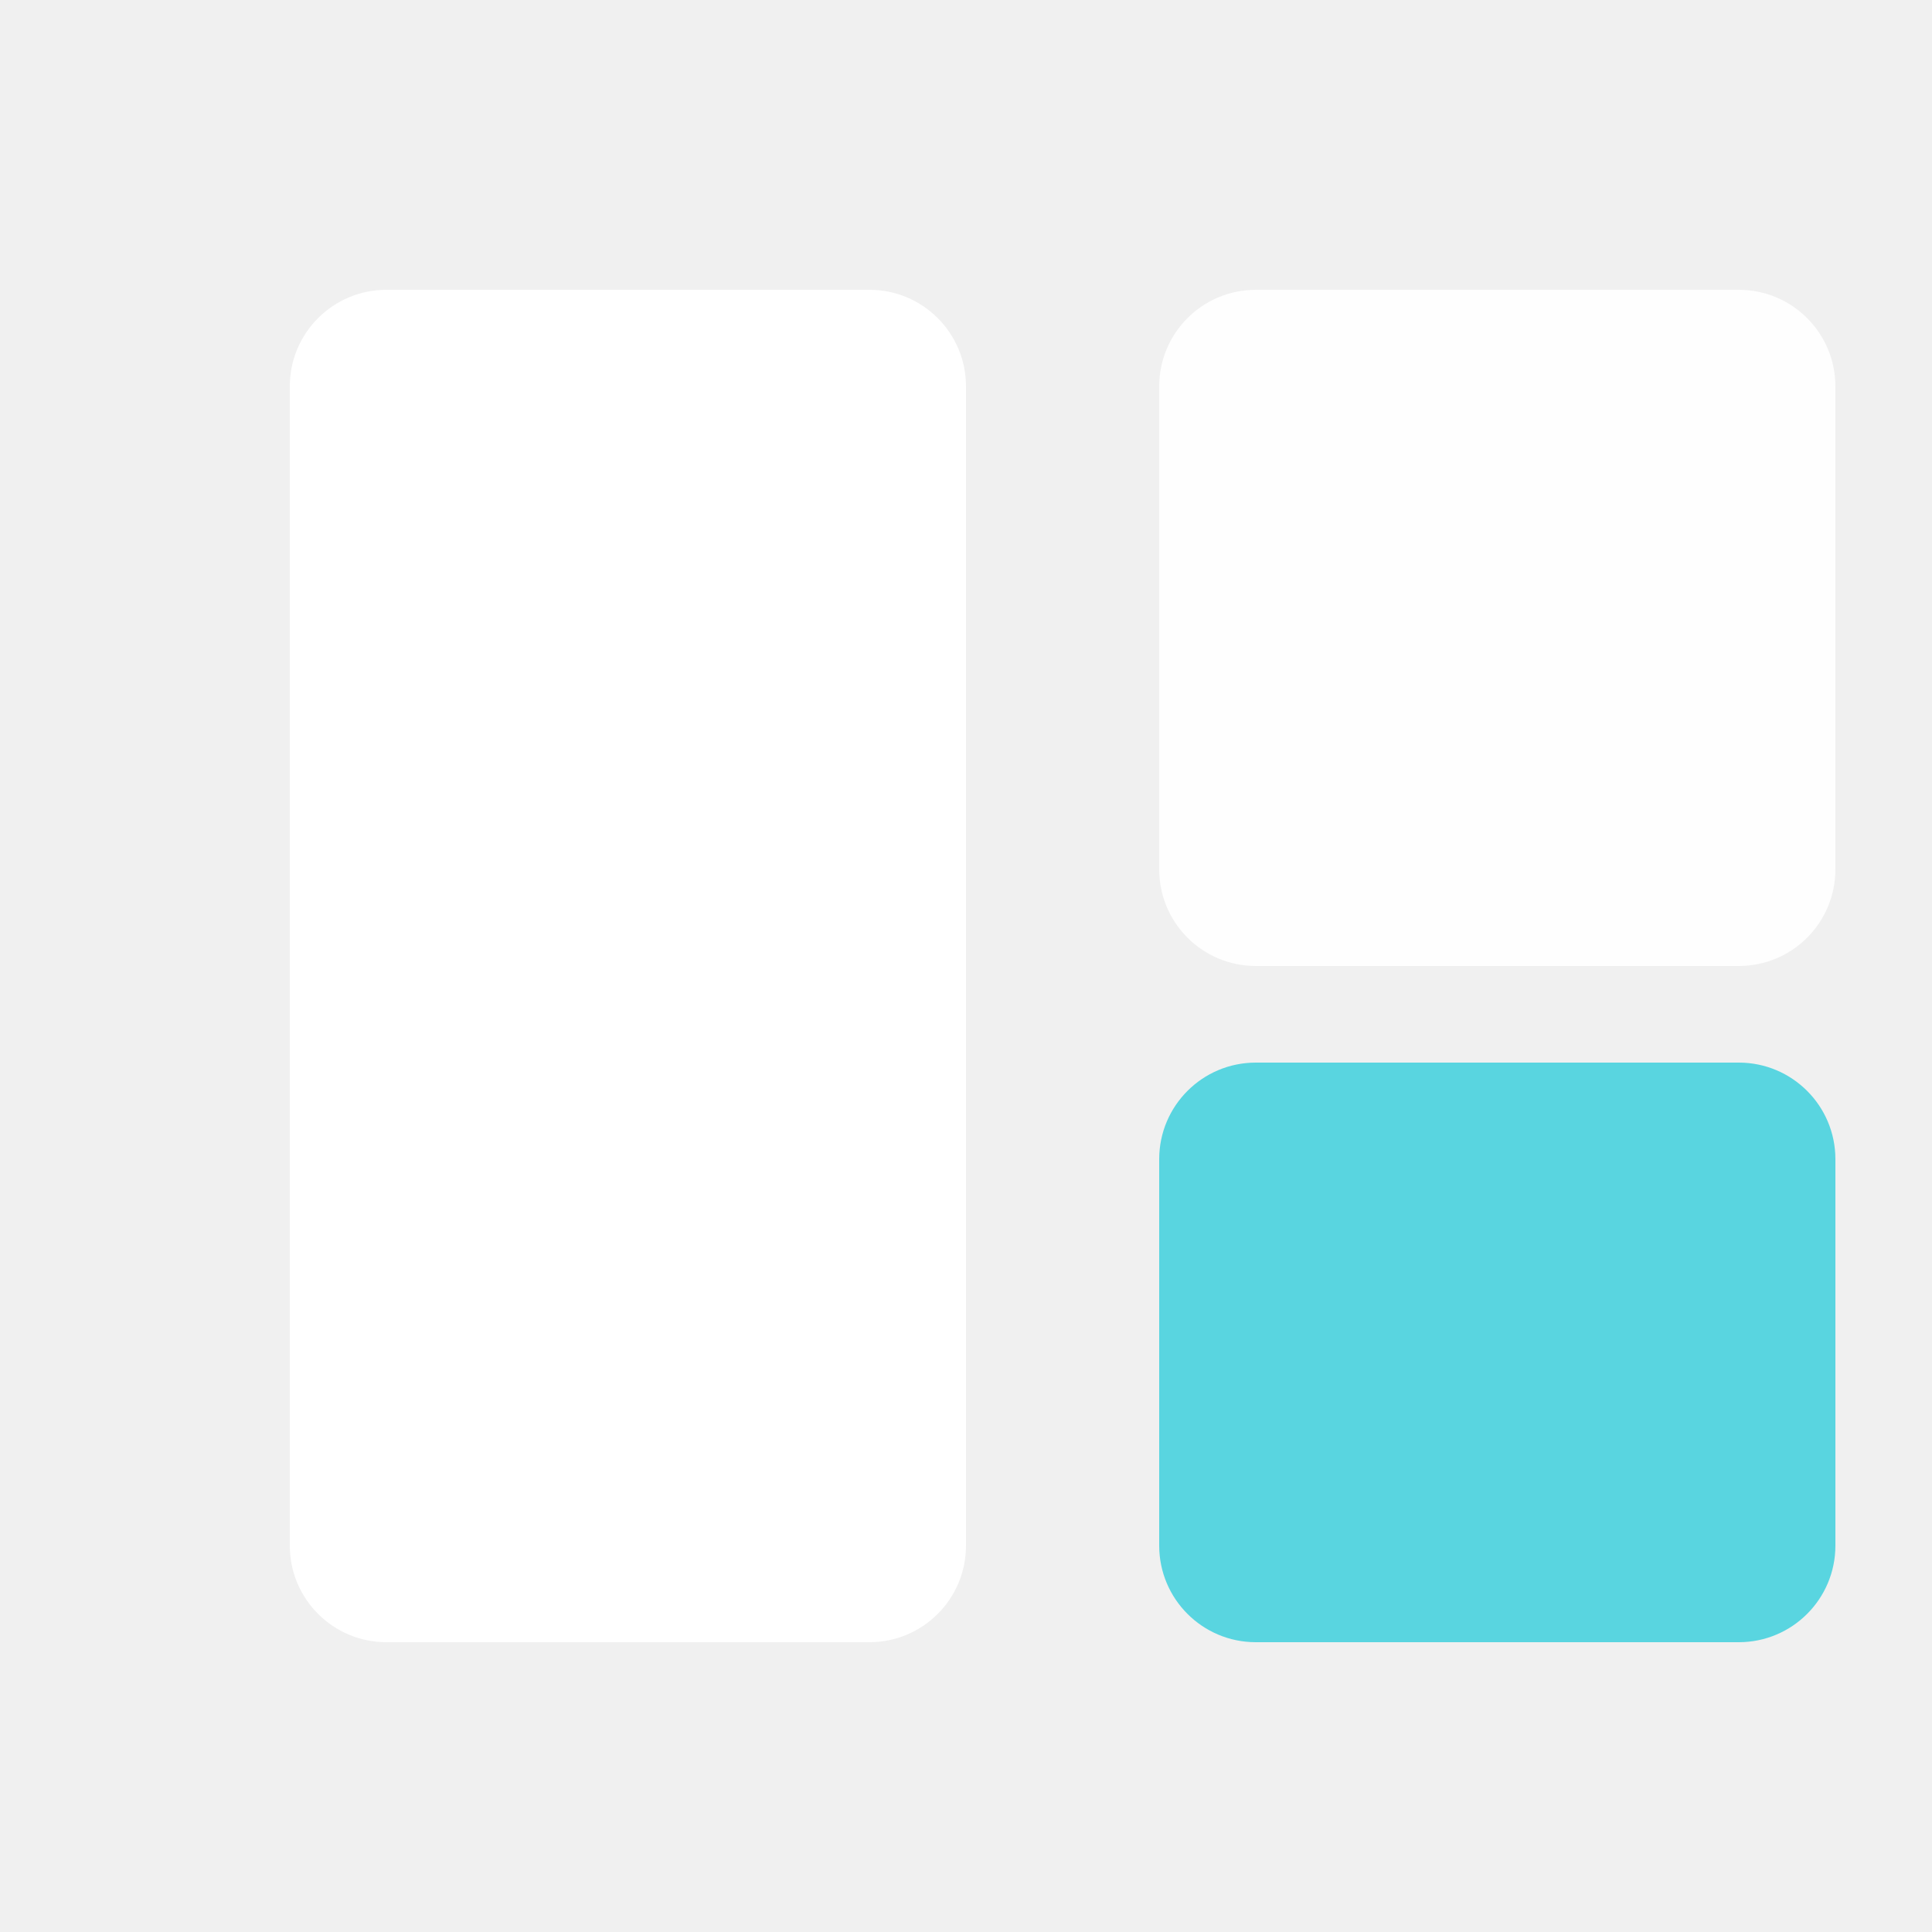
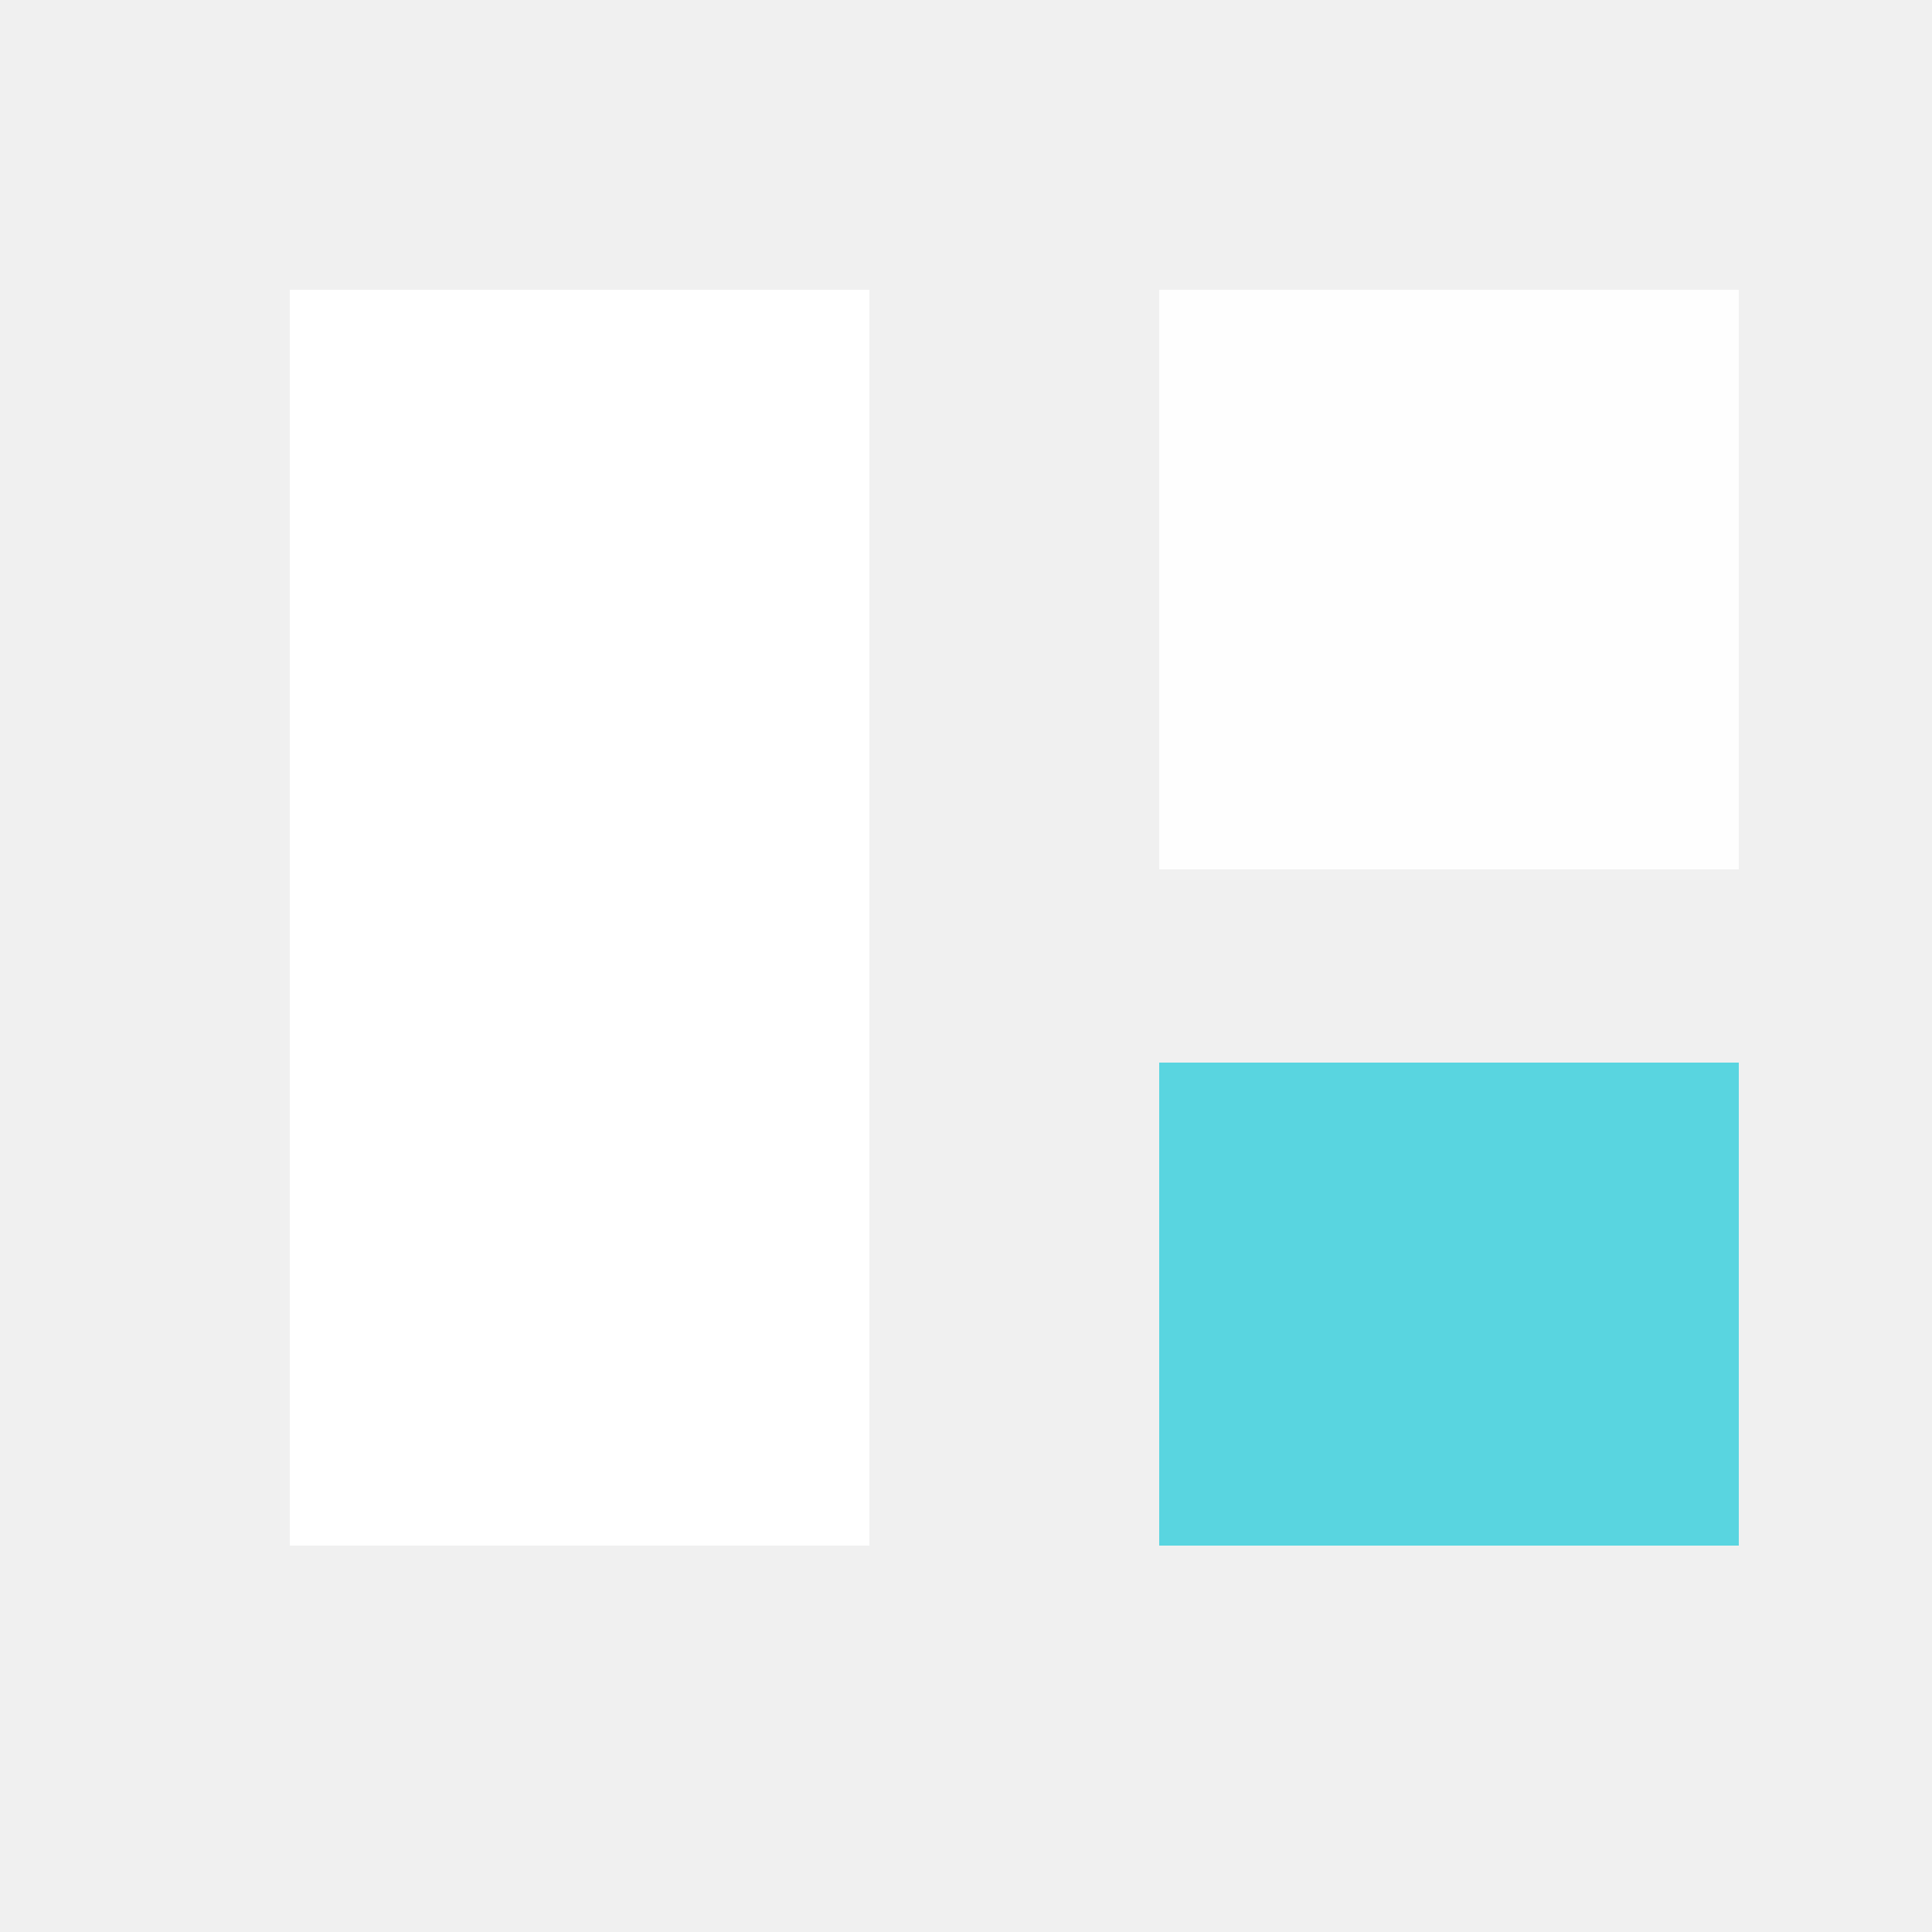
<svg xmlns="http://www.w3.org/2000/svg" width="40" height="40" viewBox="0 0 40 40" fill="none">
-   <path d="M6 8C6 6.895 6.895 6 8 6H18C19.105 6 20 6.895 20 8V32C20 33.105 19.105 34 18 34H8C6.895 34 6 33.105 6 32V8Z" fill="white" />
-   <path d="M24 8C24 6.895 24.895 6 26 6H36C37.105 6 38 6.895 38 8V18C38 19.105 37.105 20 36 20H26C24.895 20 24 19.105 24 18V8Z" fill="white" opacity="0.9" />
-   <path d="M24 24C24 22.895 24.895 22 26 22H36C37.105 22 38 22.895 38 24V32C38 33.105 37.105 34 36 34H26C24.895 34 24 33.105 24 32V24Z" fill="#59D5E0" />
+   <rect x="6" y="6" width="12" height="26" fill="white" />
+   <rect x="24" y="6" width="12" height="12" fill="white" opacity="0.9" />
+   <rect x="24" y="22" width="12" height="10" fill="#59D5E0" />
</svg>
